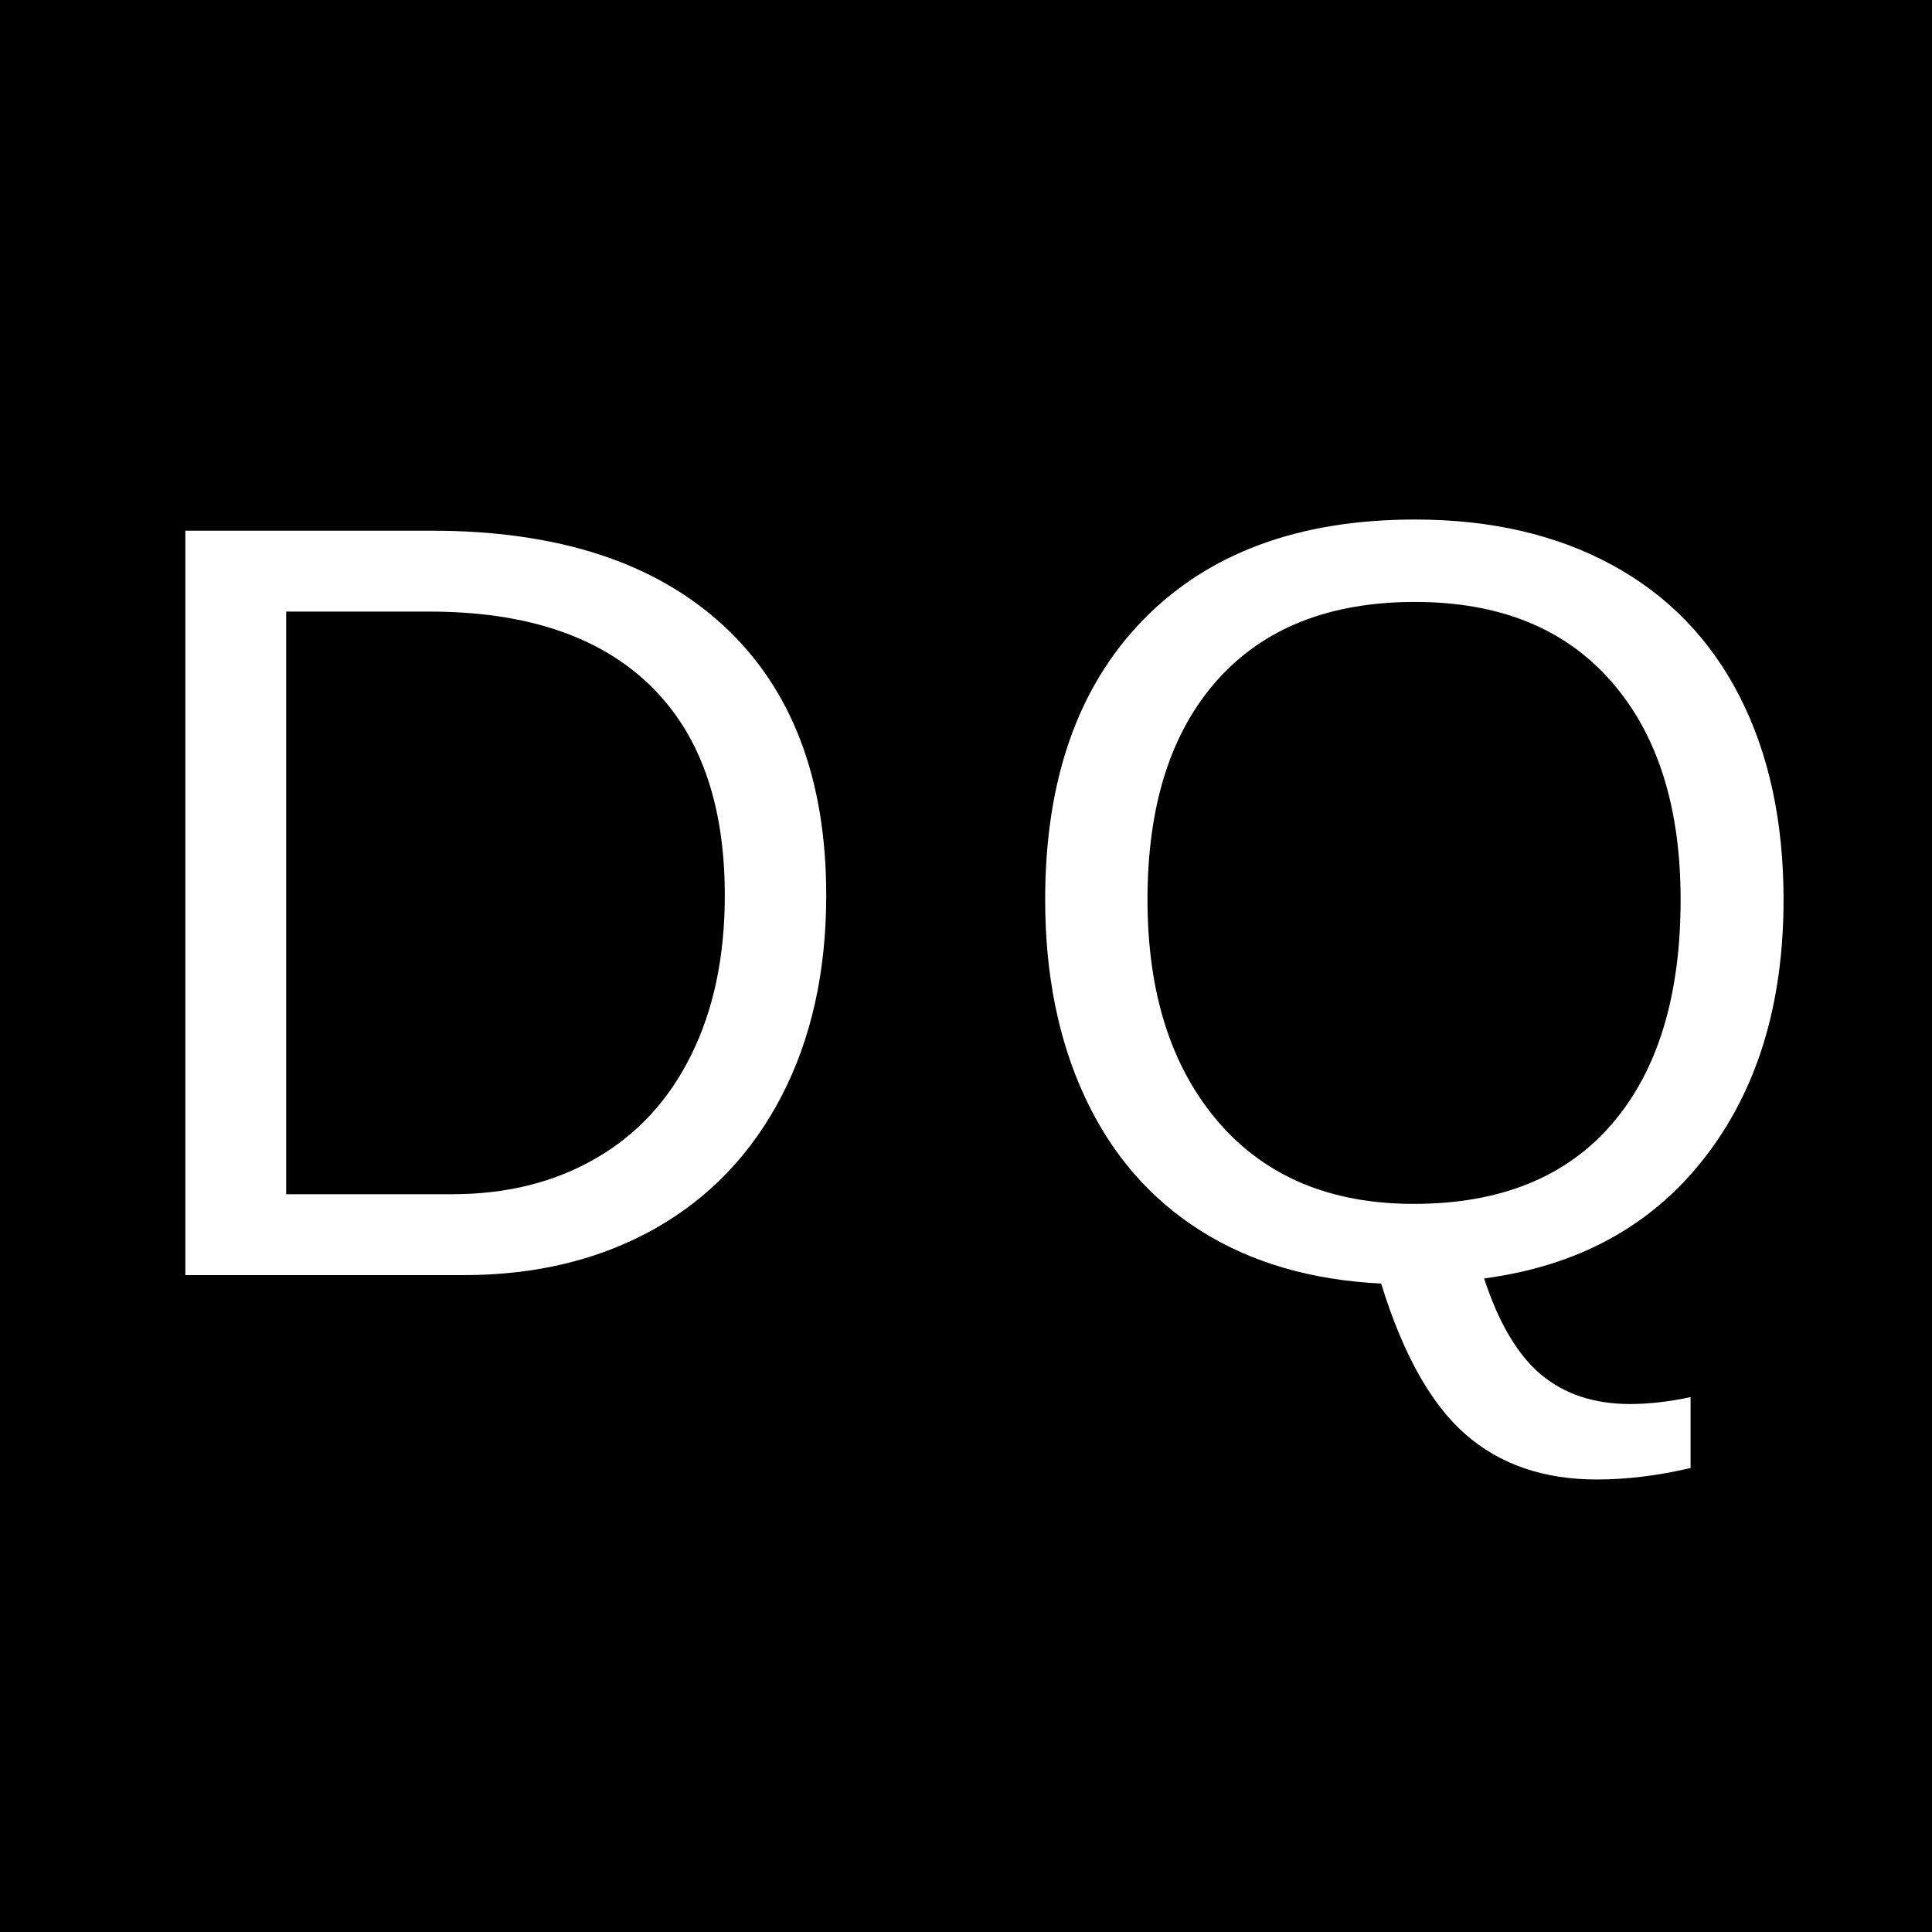
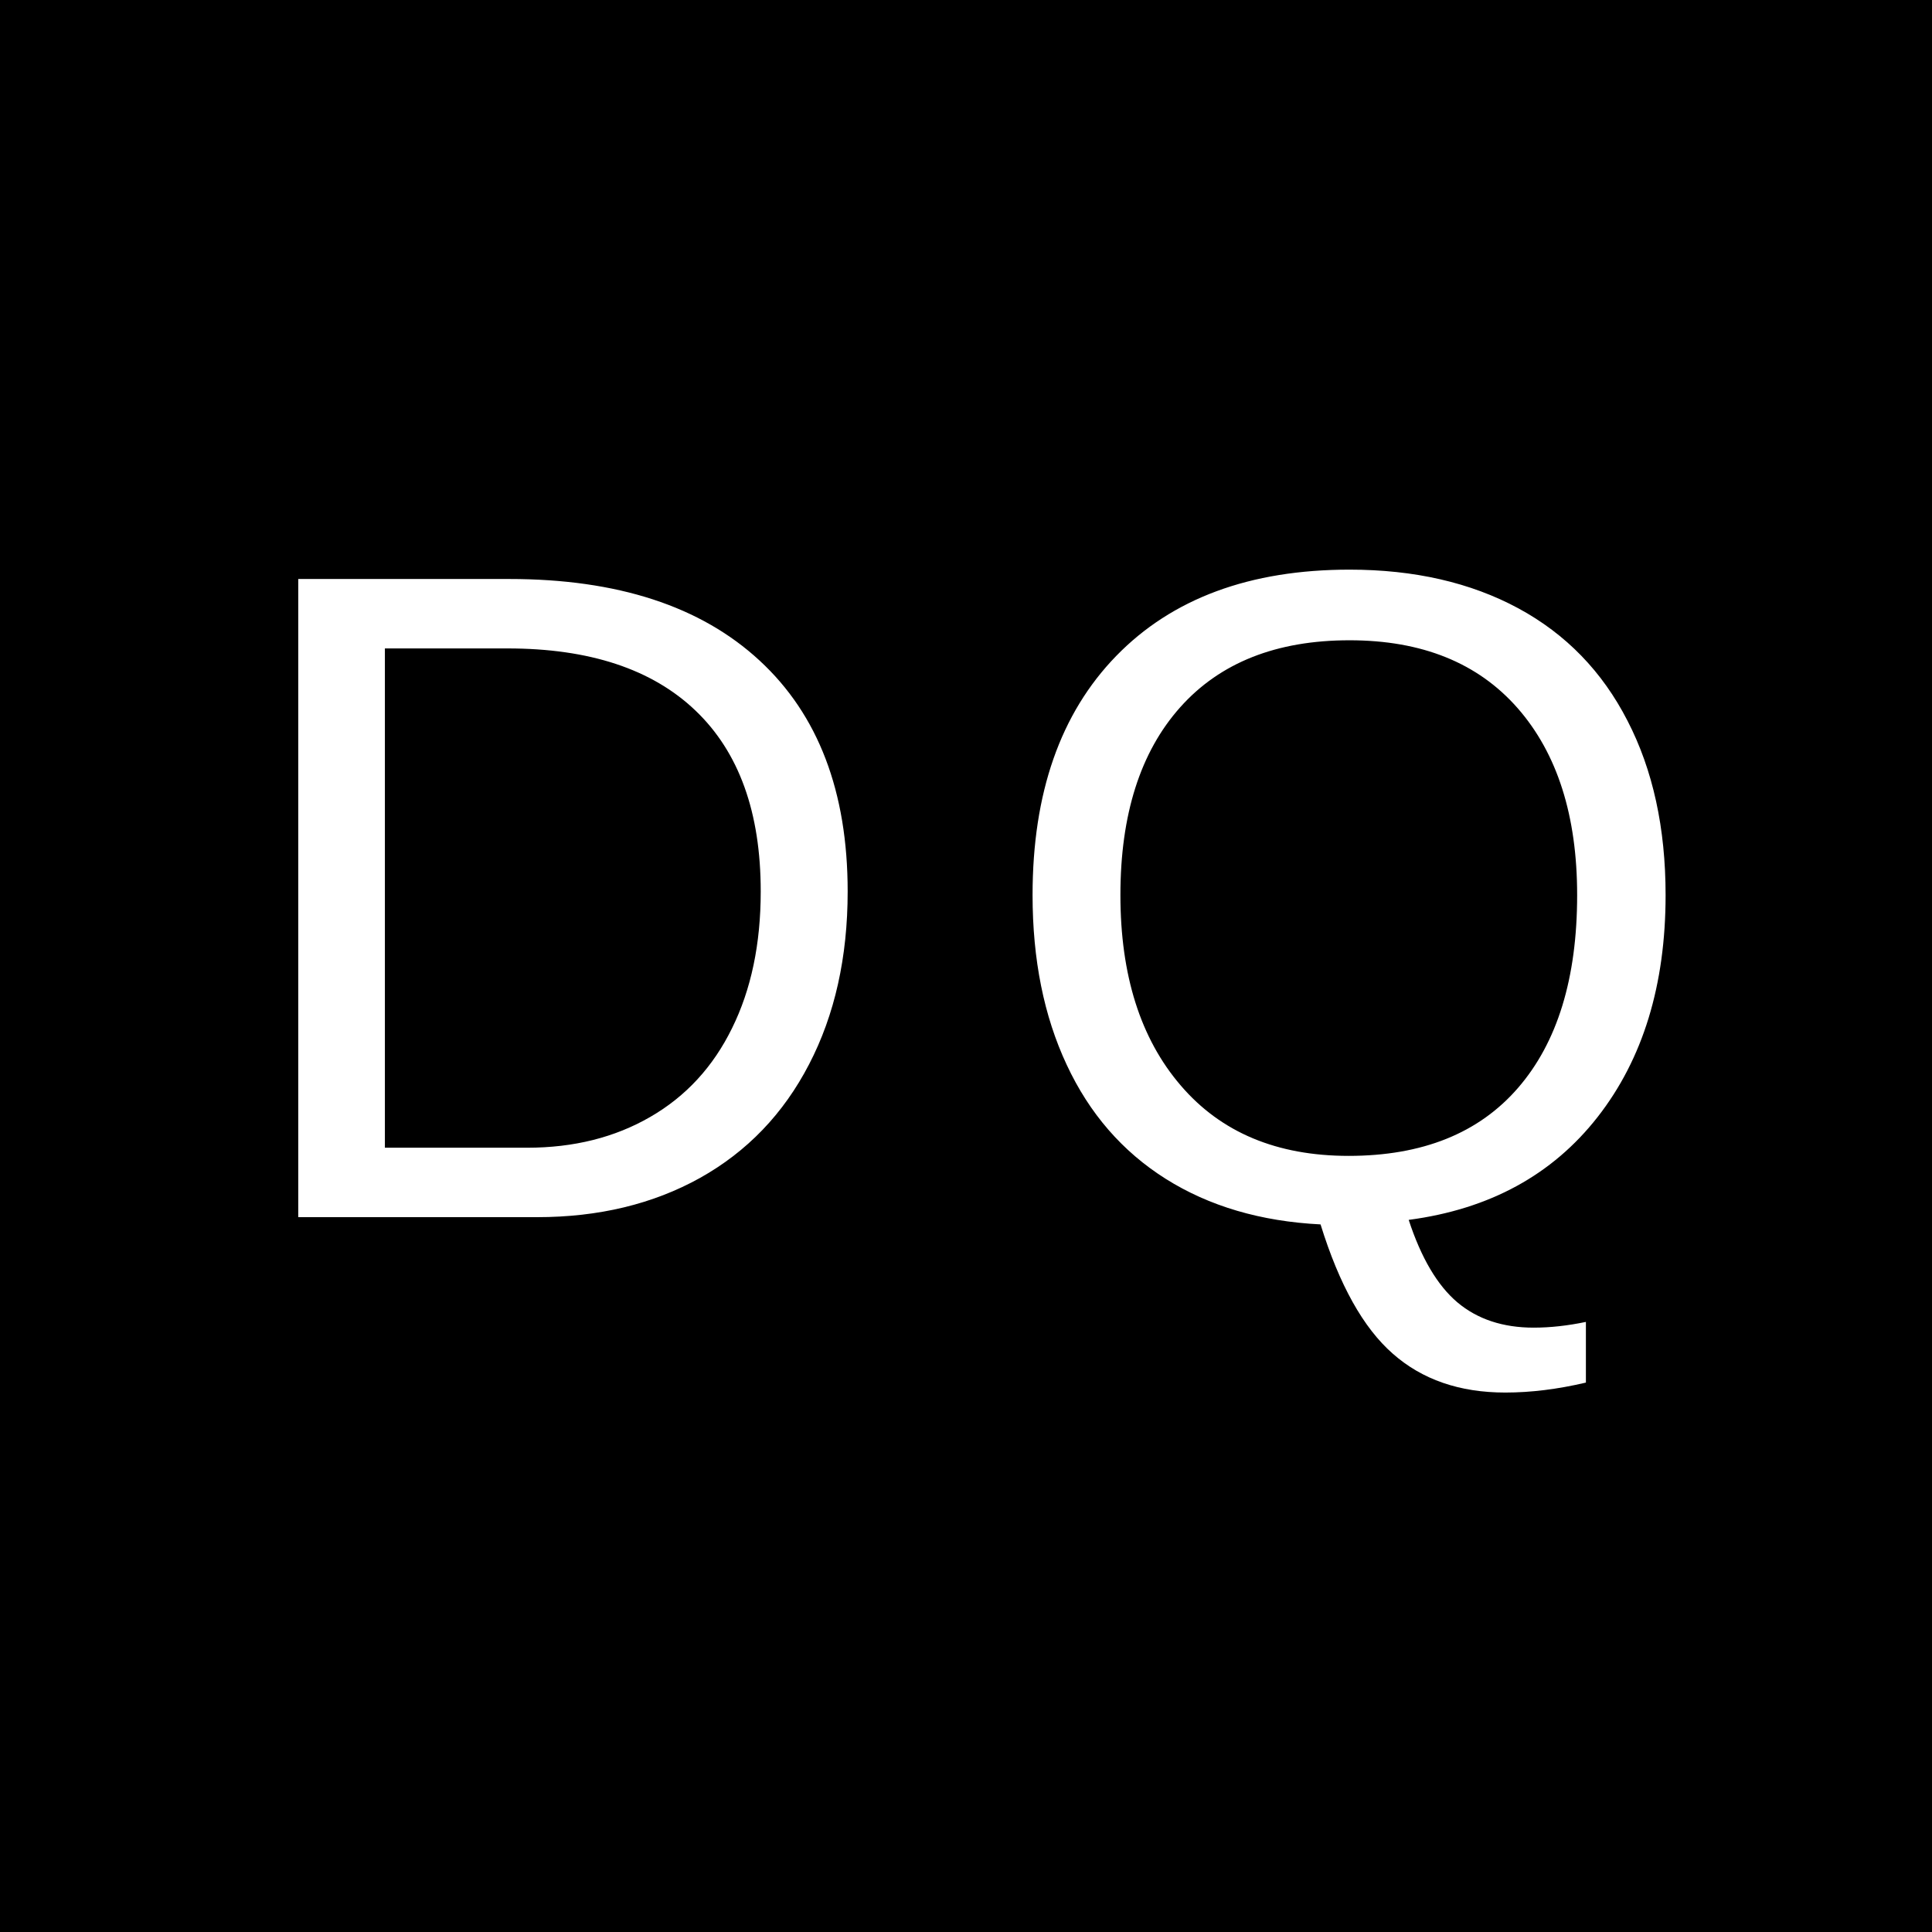
<svg xmlns="http://www.w3.org/2000/svg" viewBox="0 0 100 100">
  <rect width="100" height="100" fill="#000000" />
-   <text x="50" y="66" font-family="Arial, Helvetica, sans-serif" font-size="56" font-weight="500" fill="#ffffff" text-anchor="middle" letter-spacing="6">DQ</text>
+   <text x="50" y="63" font-family="Arial, Helvetica, sans-serif" font-size="48" font-weight="500" fill="#ffffff" text-anchor="middle" letter-spacing="5">DQ</text>
</svg>
